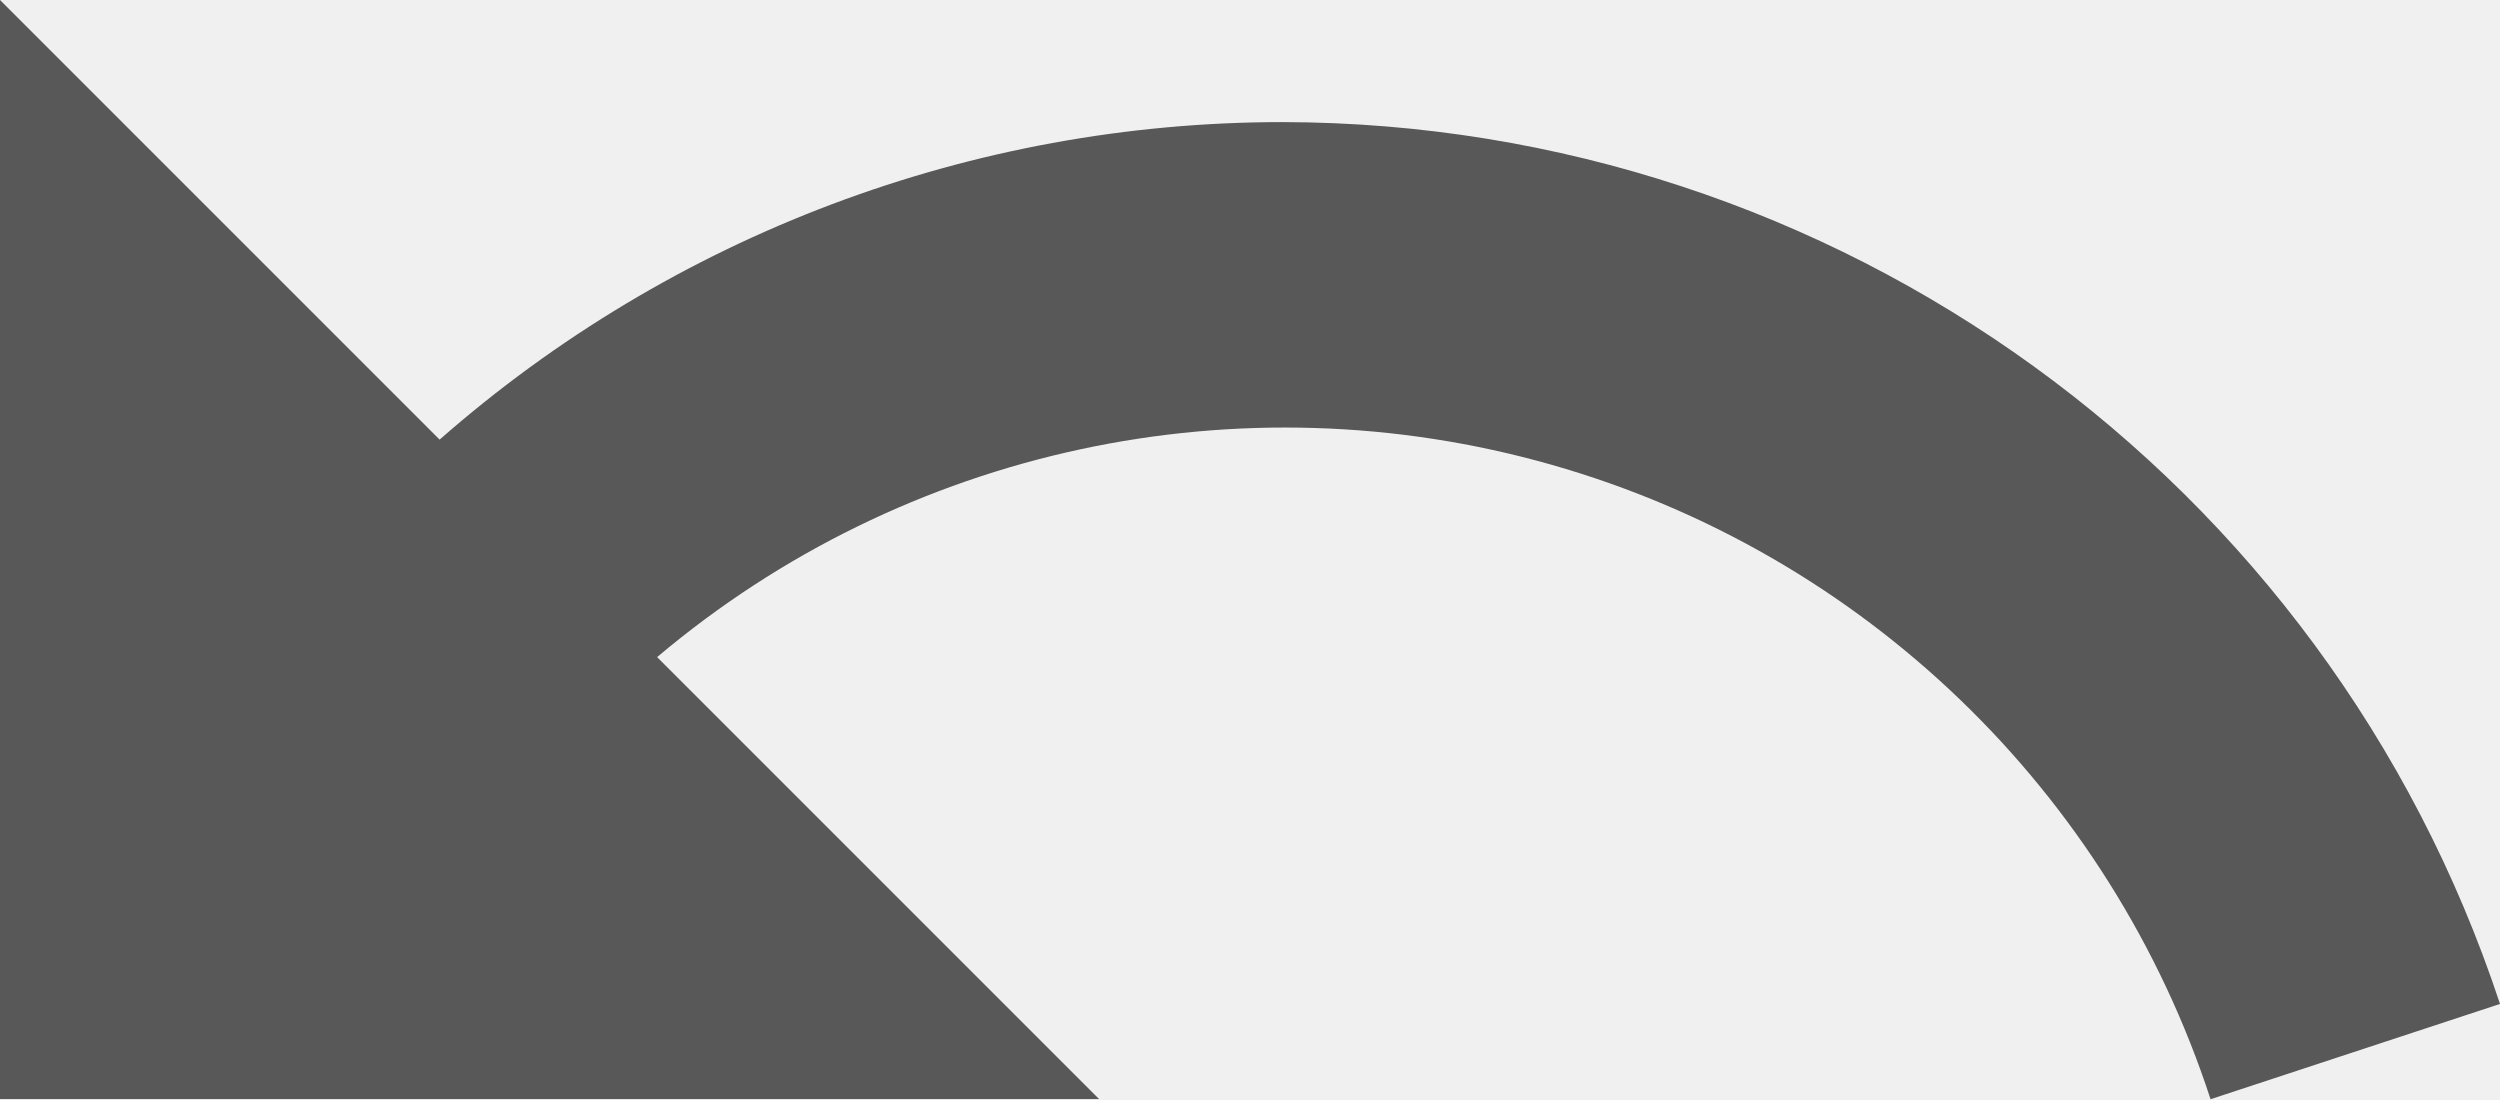
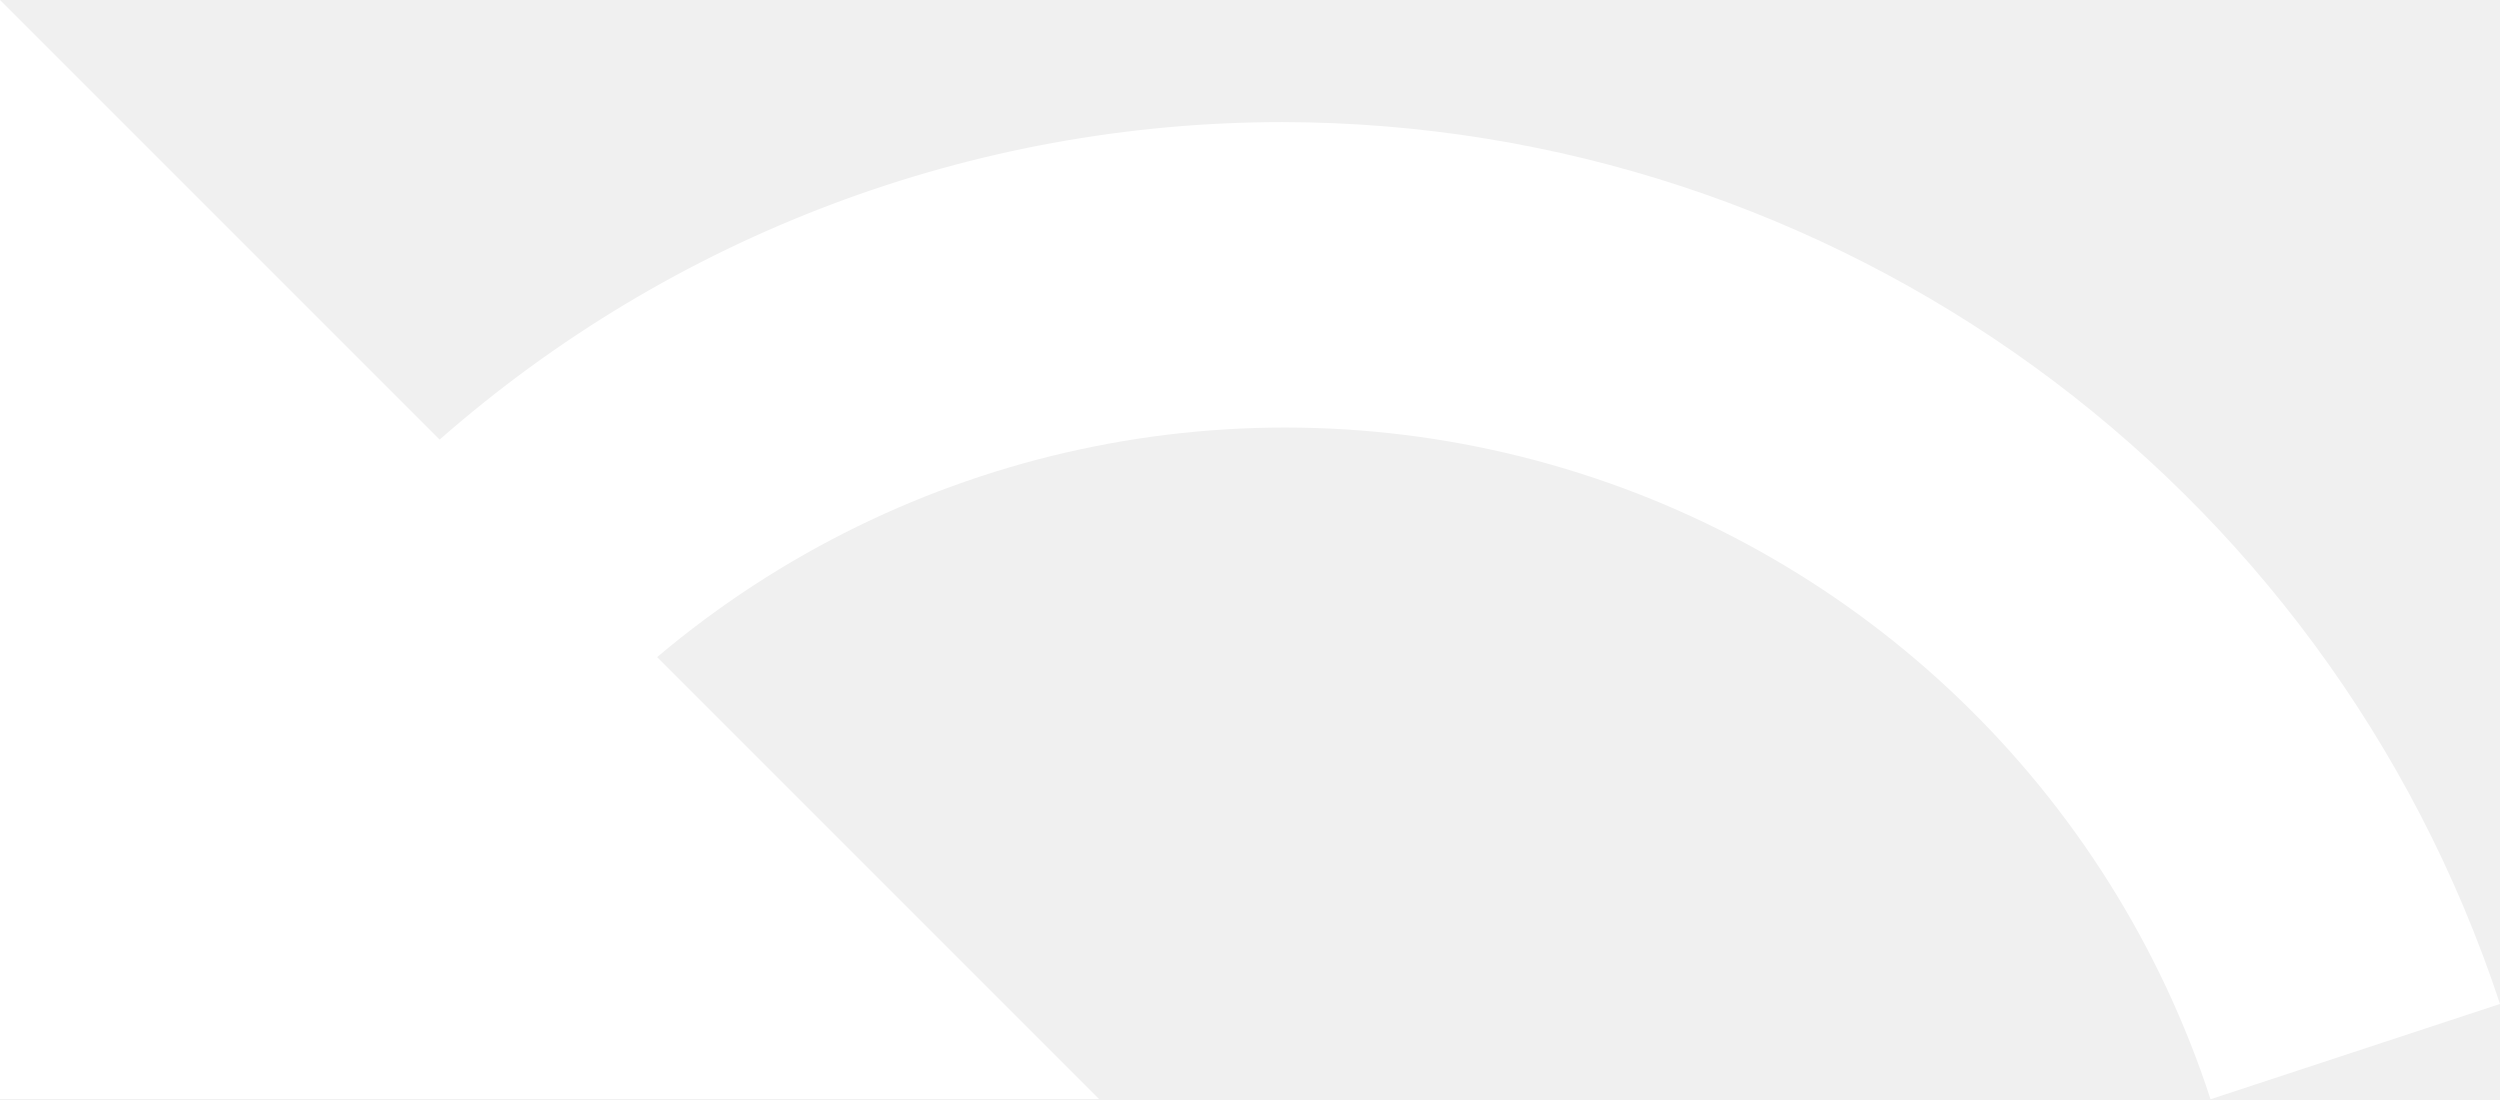
<svg xmlns="http://www.w3.org/2000/svg" width="20.046" height="8.813" viewBox="0 0 20.046 8.813">
-   <path id="Icon_material-undo" data-name="Icon material-undo" d="M13.282,11.479a10.248,10.248,0,0,0-6.757,2.546L3,10.5v8.813h8.813L8.269,15.769a7.806,7.806,0,0,1,12.456,3.545l2.321-.764A10.3,10.3,0,0,0,13.282,11.479Z" transform="translate(-3 -10.5)" fill="#585858" />
+   <path id="Icon_material-undo" data-name="Icon material-undo" d="M13.282,11.479a10.248,10.248,0,0,0-6.757,2.546L3,10.5v8.813h8.813L8.269,15.769a7.806,7.806,0,0,1,12.456,3.545l2.321-.764A10.3,10.3,0,0,0,13.282,11.479Z" transform="translate(-3 -10.5)" fill="white" />
</svg>
